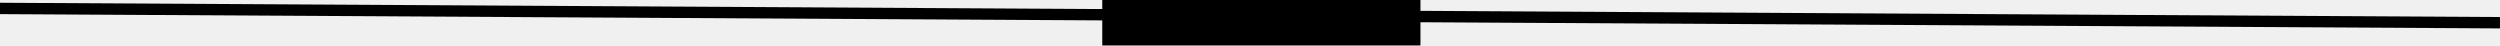
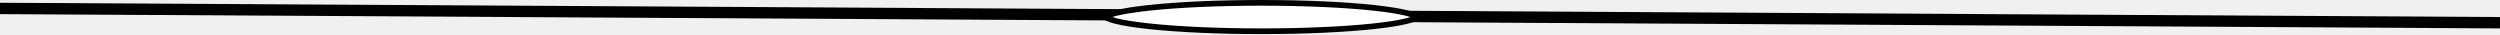
- <svg xmlns="http://www.w3.org/2000/svg" width="440" height="8" viewBox="0 0 440 8" fill="none">
+ <svg xmlns="http://www.w3.org/2000/svg" width="440" height="6" viewBox="0 0 440 6" fill="none">
  <path d="M0 1.485L440 4" stroke="black" stroke-width="2" />
-   <rect x="194" width="56" height="8" fill="black" />
+   <path d="M222 0.5C229.72 0.5 236.702 0.836 241.746 1.376C244.271 1.647 246.294 1.967 247.677 2.317C248.372 2.494 248.878 2.67 249.199 2.838C249.319 2.9 249.396 2.958 249.447 3C249.396 3.042 249.319 3.1 249.199 3.162C248.878 3.33 248.372 3.506 247.677 3.683C246.294 4.033 244.271 4.353 241.746 4.624C236.702 5.164 229.72 5.5 222 5.5C214.28 5.5 207.298 5.164 202.254 4.624C199.729 4.353 197.706 4.033 196.323 3.683C195.628 3.506 195.122 3.33 194.801 3.162C194.681 3.099 194.603 3.042 194.552 3C194.603 2.958 194.681 2.901 194.801 2.838C195.122 2.67 195.628 2.494 196.323 2.317C197.706 1.967 199.729 1.647 202.254 1.376C207.298 0.836 214.28 0.5 222 0.5Z" fill="white" stroke="black" />
</svg>
